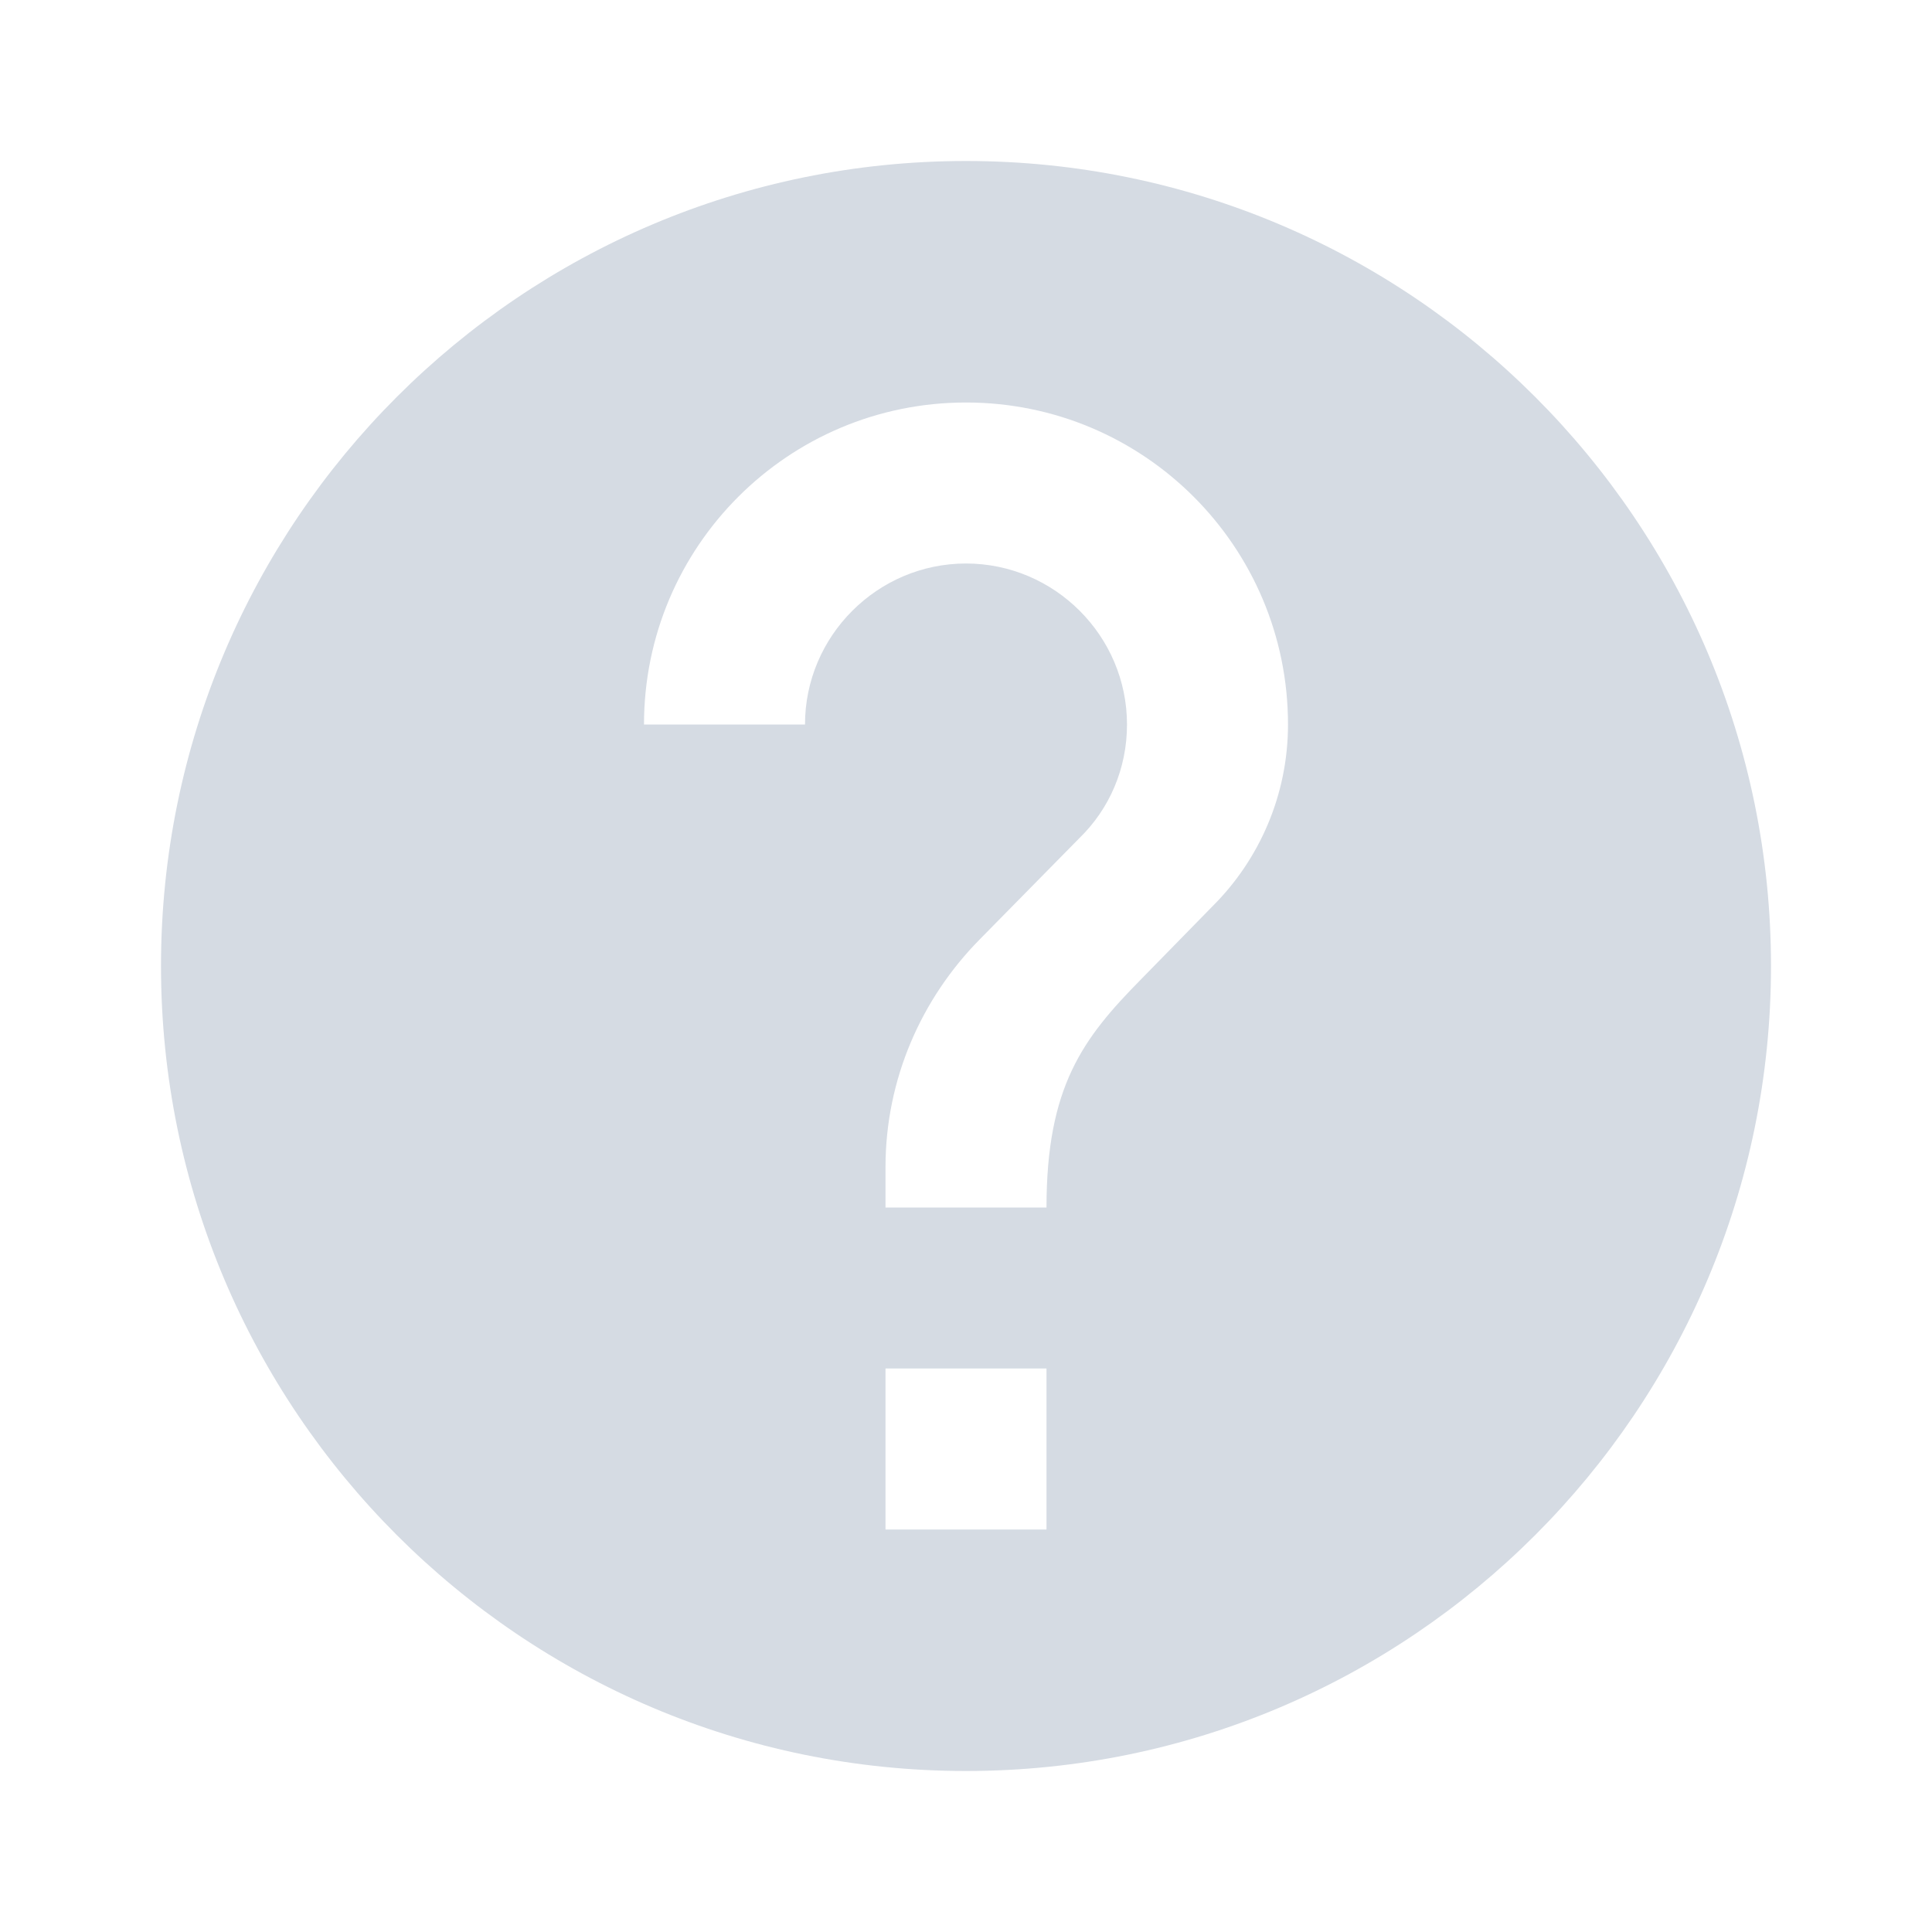
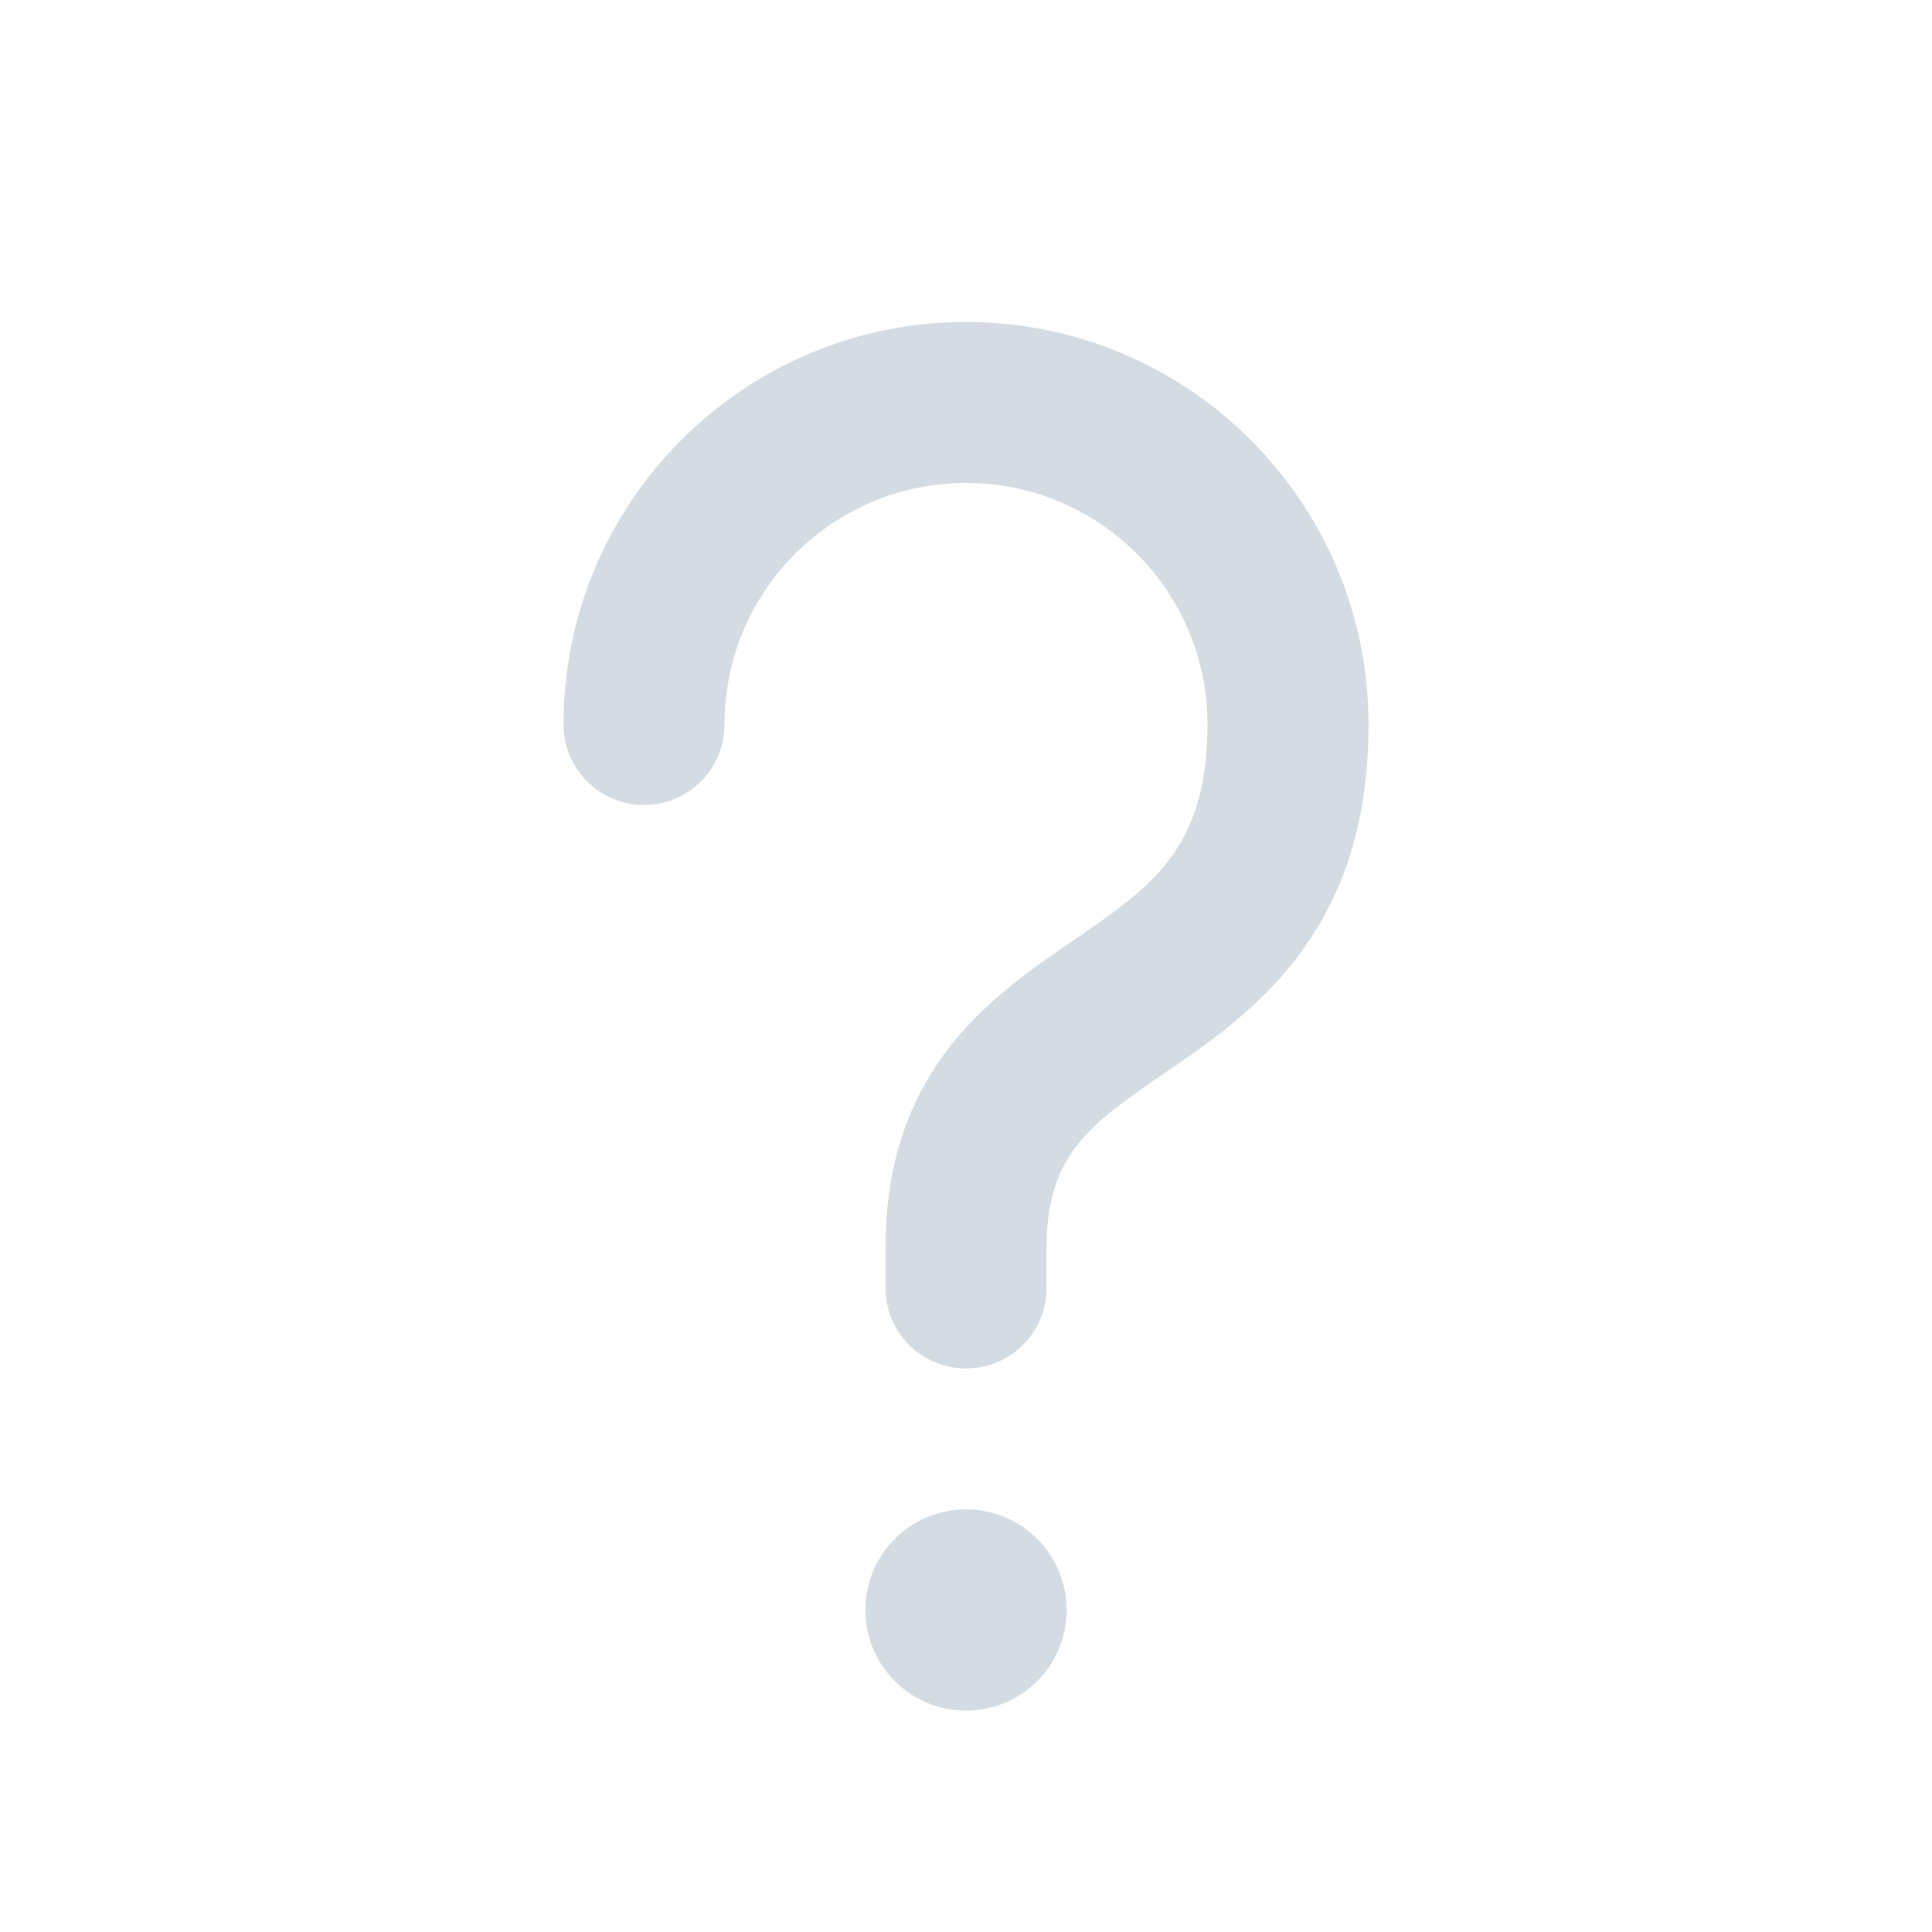
- <svg xmlns="http://www.w3.org/2000/svg" fill="#D5DBE3" height="24" width="24">
-   <path d="M0 0h24v24H0z" fill="none" />
-   <path d="M12 2C6.48 2 2 6.48 2 12s4.48 10 10 10 10-4.48 10-10S17.52 2 12 2zm1 17h-2v-2h2v2zm2.07-7.75l-.9.92C13.45 12.9 13 13.5 13 15h-2v-.5c0-1.1.45-2.1 1.17-2.83l1.24-1.26c.37-.36.59-.86.59-1.41 0-1.1-.9-2-2-2s-2 .9-2 2H8c0-2.21 1.79-4 4-4s4 1.79 4 4c0 .88-.36 1.68-.93 2.25z" />
+ <svg xmlns="http://www.w3.org/2000/svg" width="24" height="24" fill="none">
+   <path d="M12 4a5 5 0 00-5 5 1 1 0 002 0c0-1.658 1.342-3 3-3s3 1.342 3 3c0 .816-.199 1.294-.438 1.629-.262.365-.625.638-1.128.985l-.116.078c-.447.306-1.023.699-1.469 1.247-.527.648-.849 1.467-.849 2.561v.5a1 1 0 102 0v-.5c0-.656.178-1.024.4-1.299.257-.314.603-.552 1.114-.903l.053-.037c.496-.34 1.133-.786 1.62-1.468C16.7 11.081 17 10.183 17 9a5 5 0 00-5-5zm0 17.25a1.25 1.25 0 100-2.5 1.25 1.25 0 000 2.5z" fill="#D5DBE3" />
</svg>
